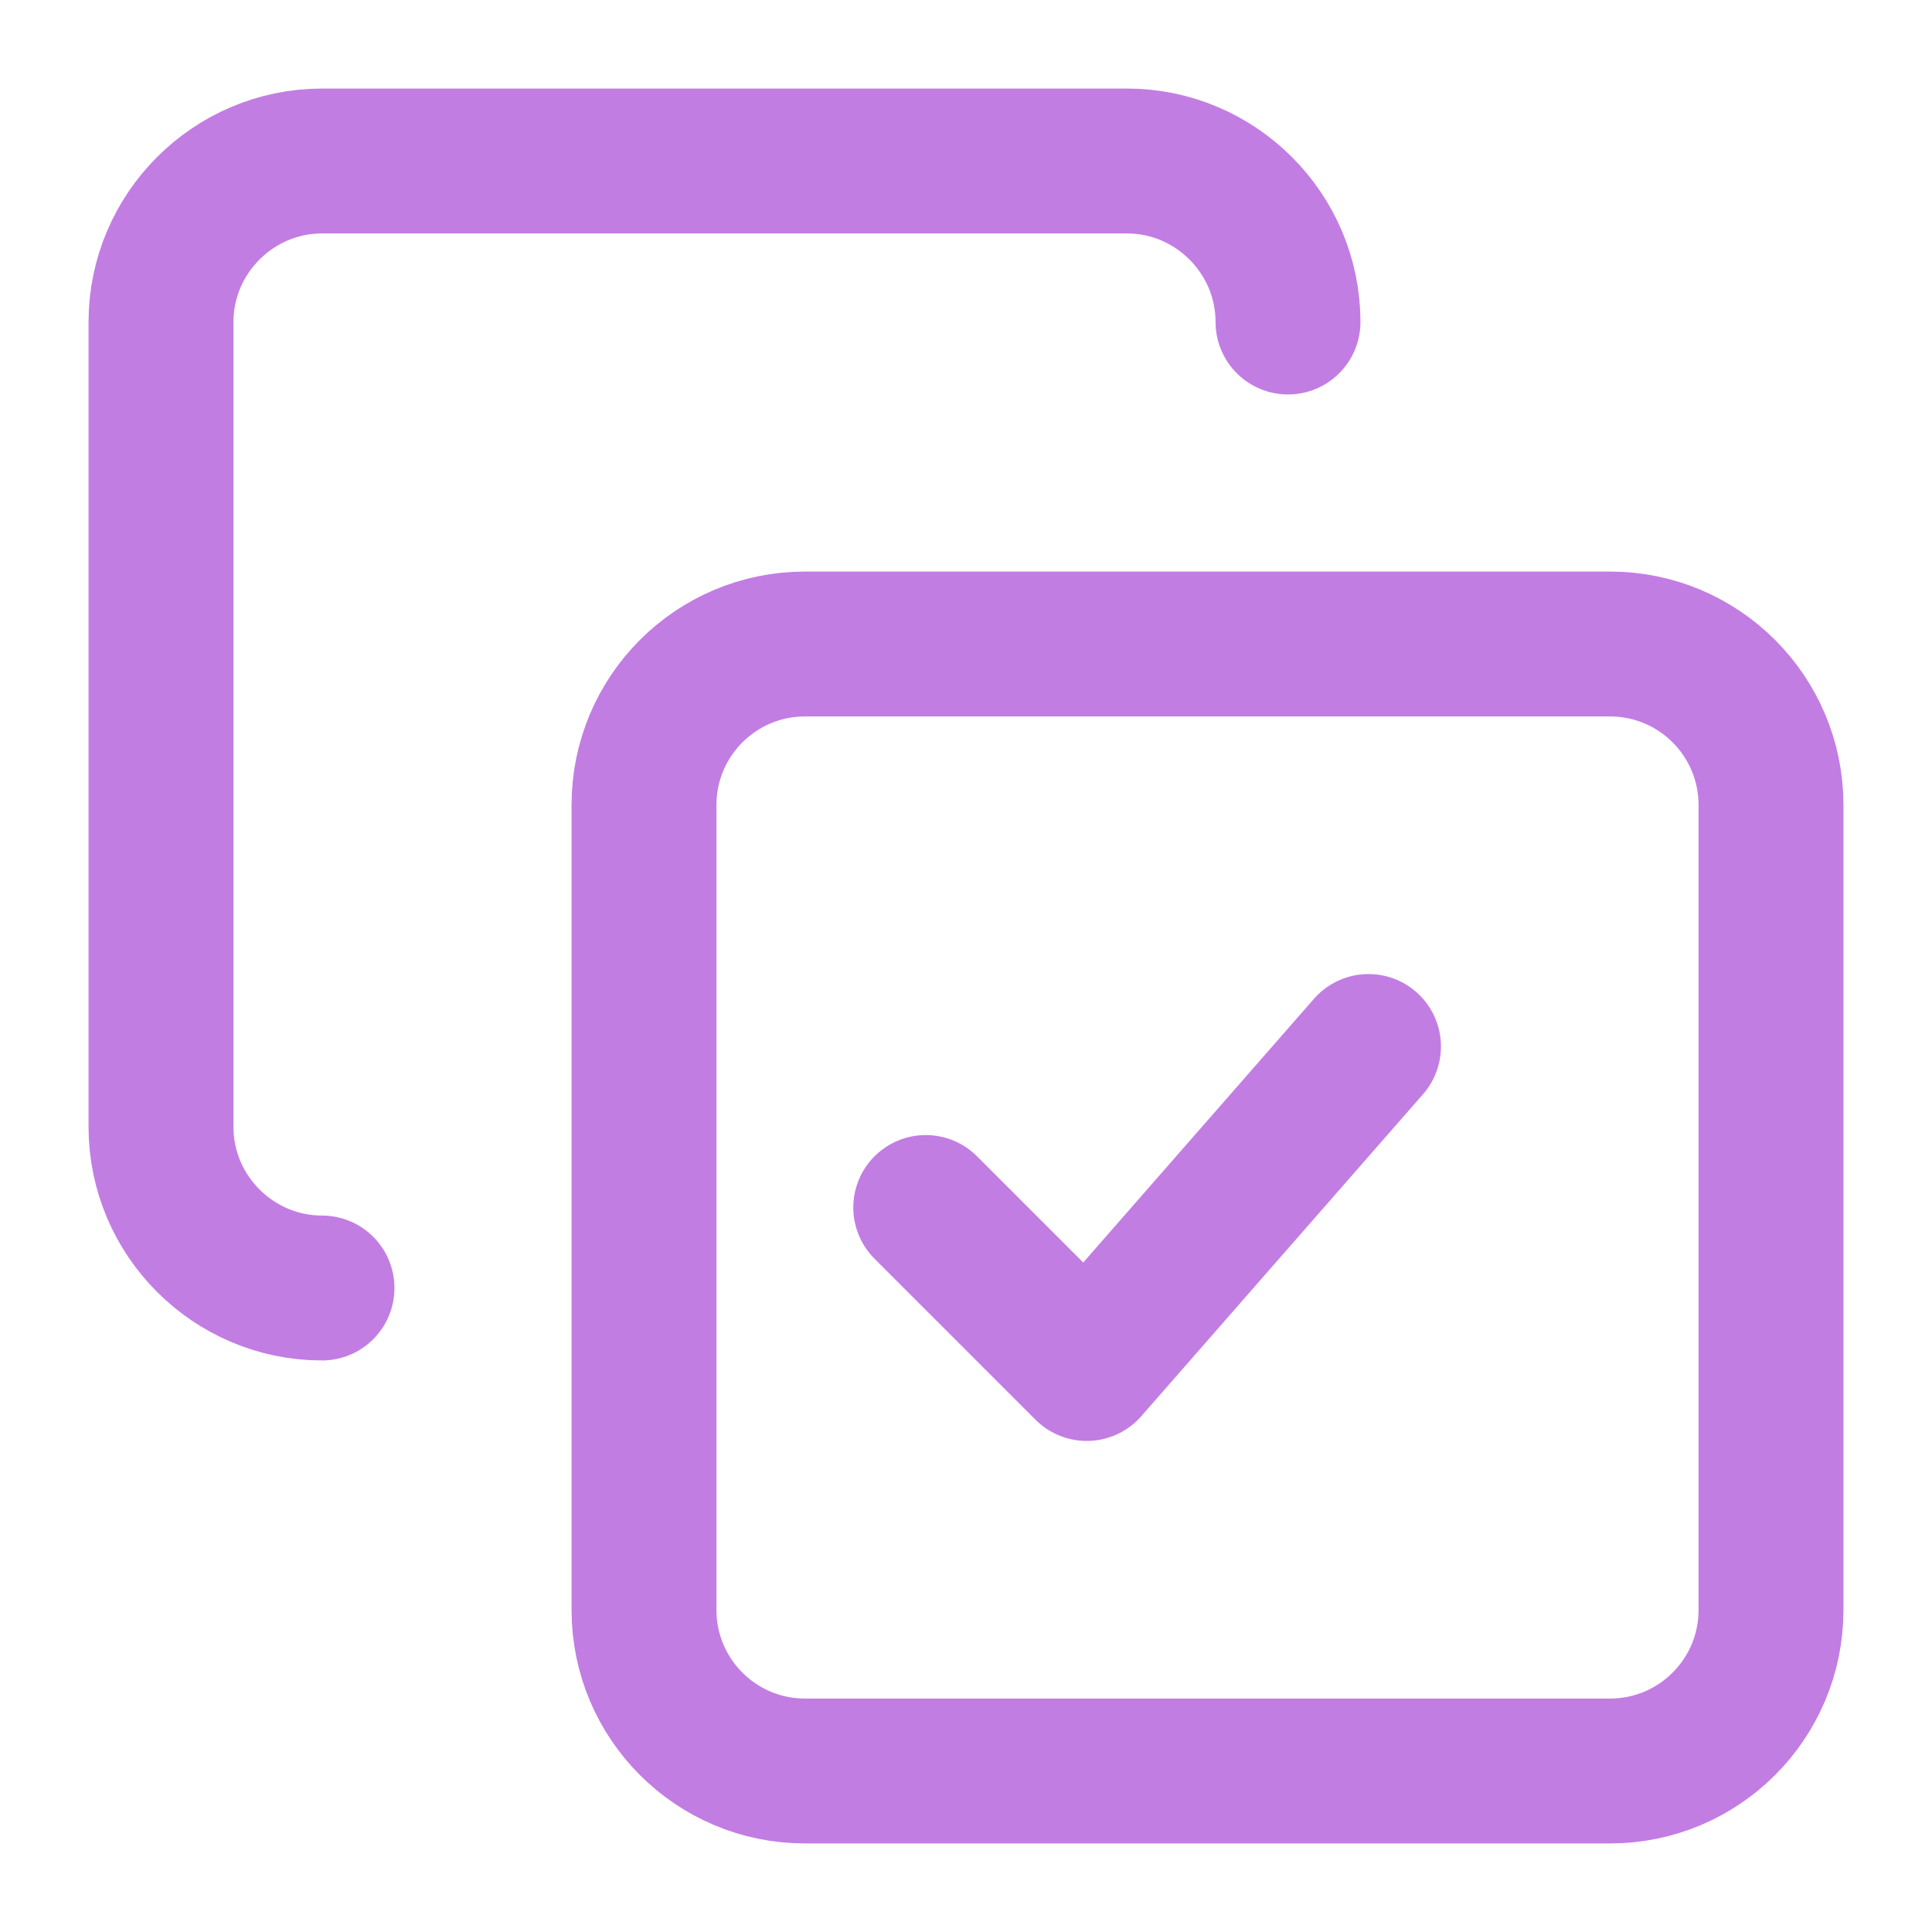
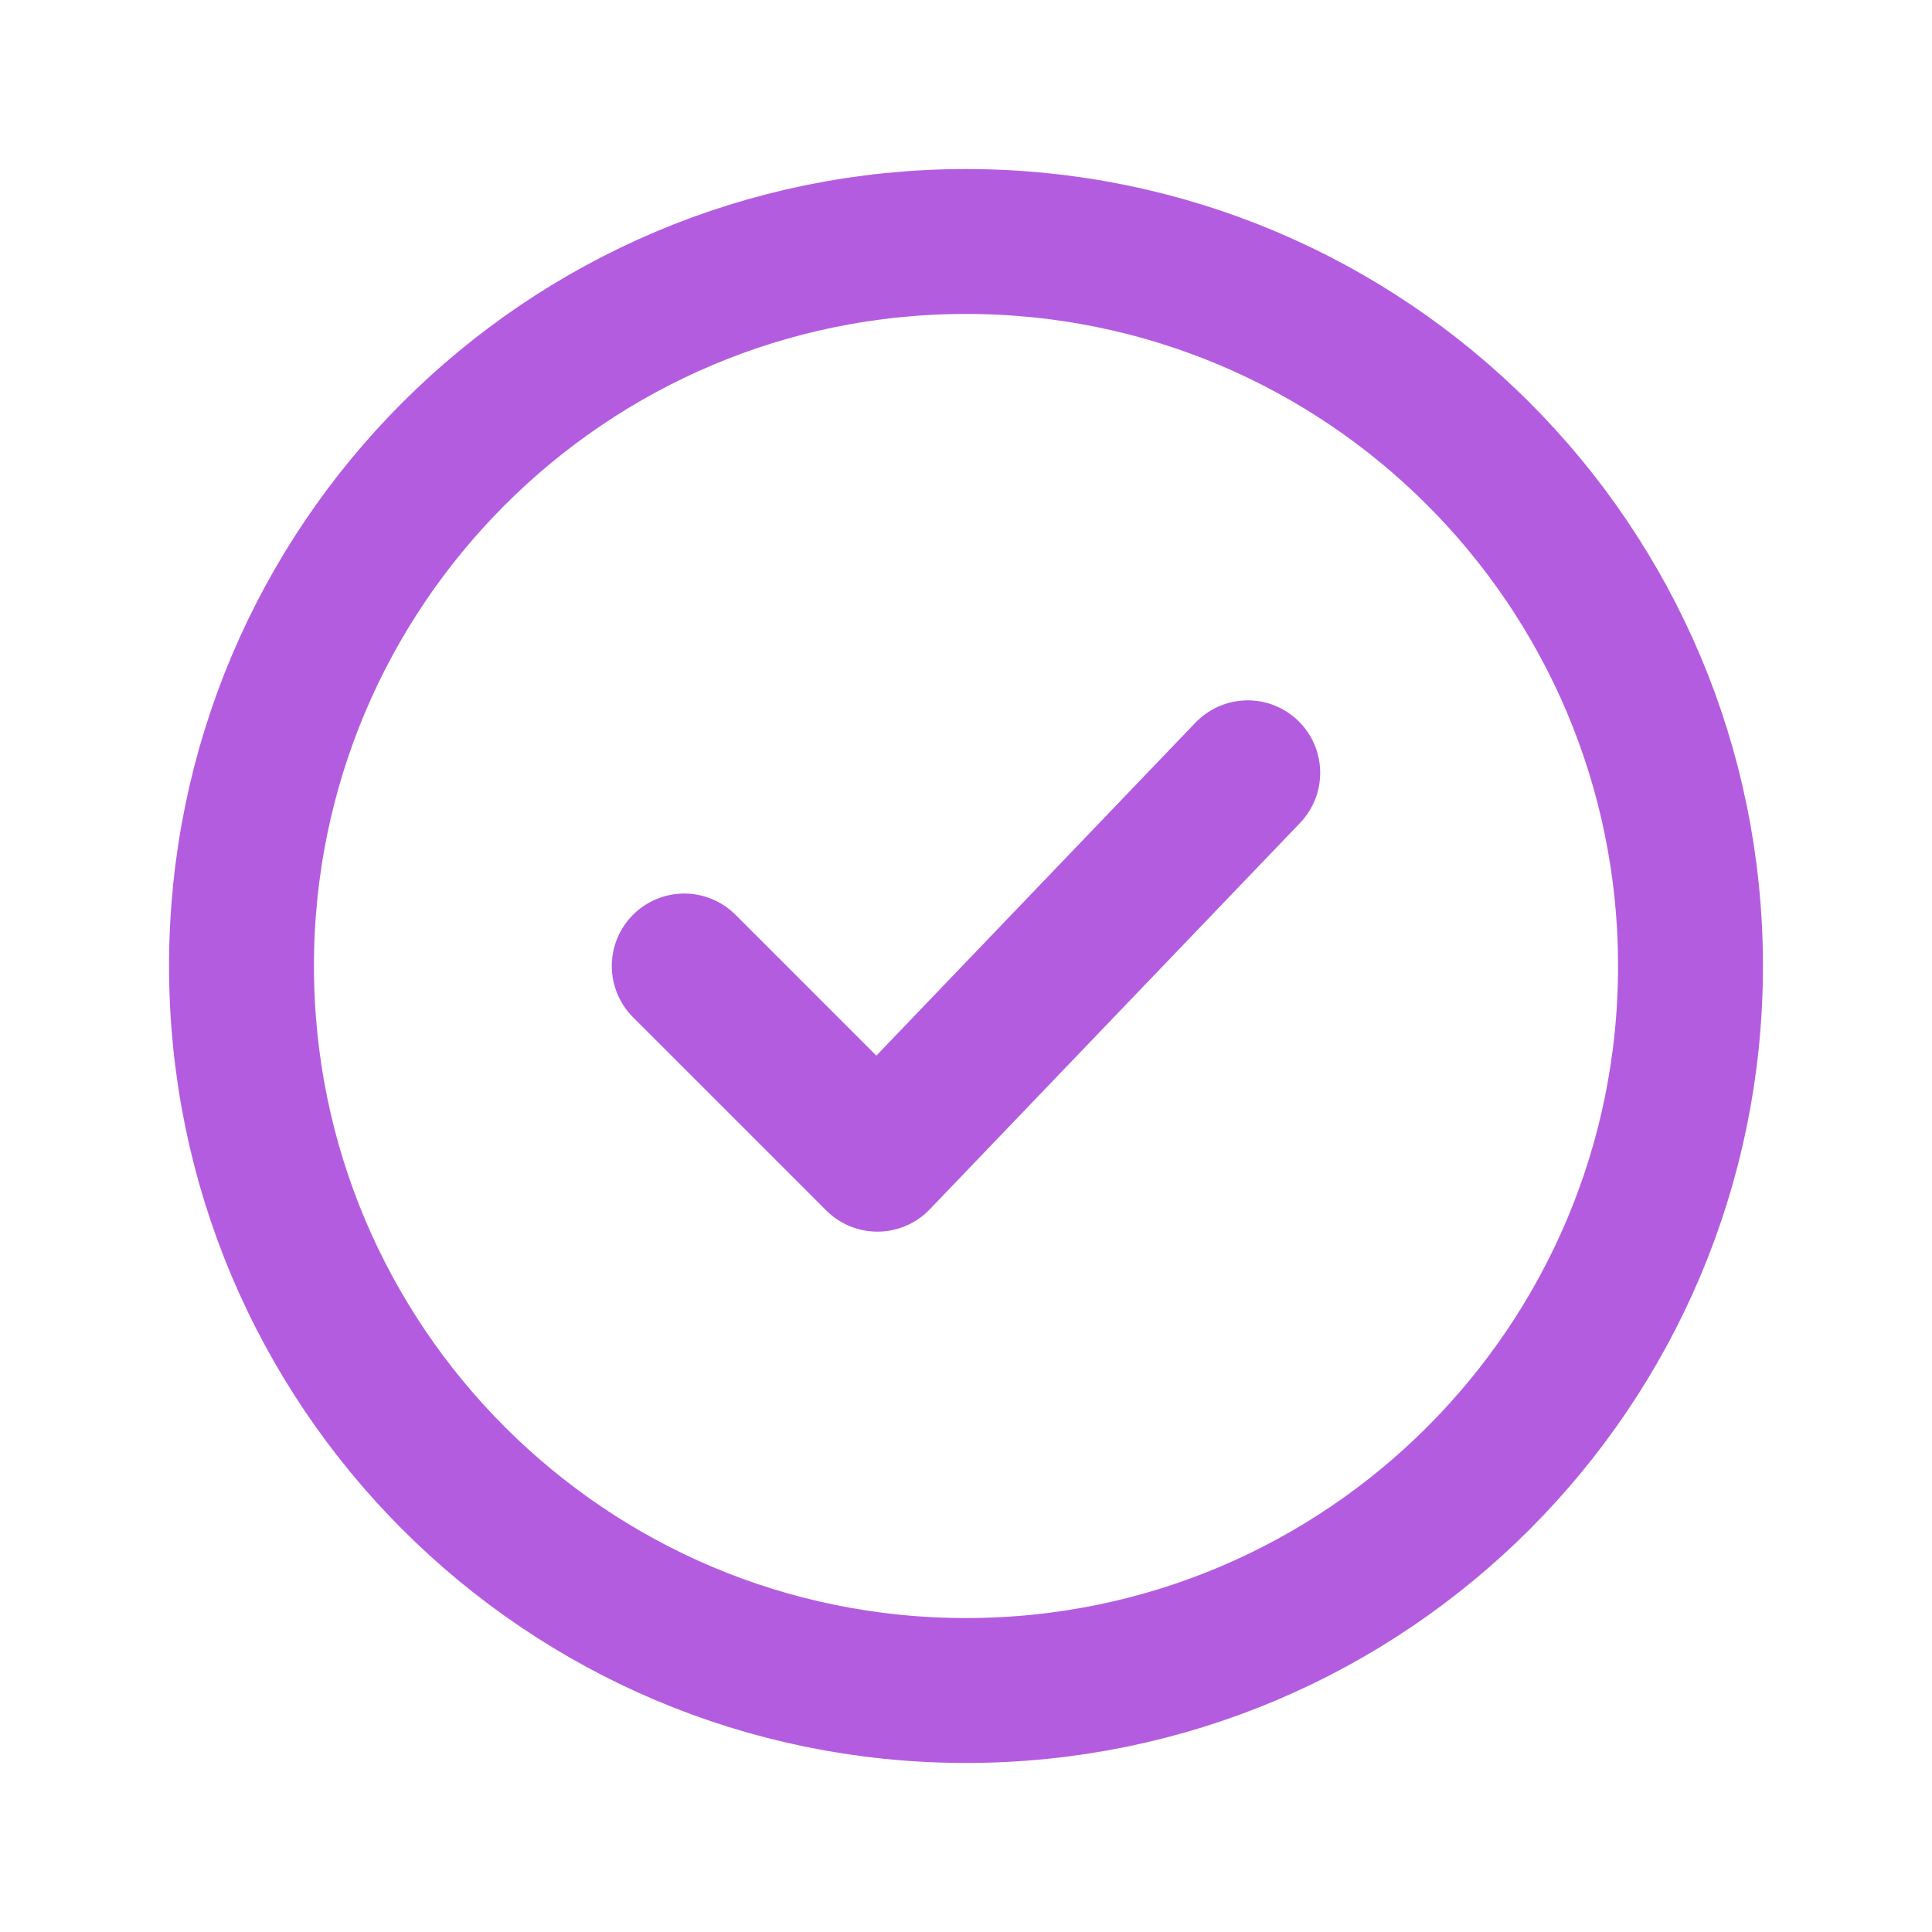
- <svg xmlns="http://www.w3.org/2000/svg" width="34" height="34" viewBox="0 0 24 24" fill="none" stroke="#C27DE3" stroke-width="1.8" stroke-linecap="round" stroke-linejoin="round">
-   <rect x="8" y="8" width="14" height="14" rx="2" />
-   <path d="M4 16c-1.1 0-2-.9-2-2V4c0-1.1.9-2 2-2h10c1.1 0 2 .9 2 2" />
-   <path d="M11.5 15l2 2 3.5-4" />
+ <svg xmlns="http://www.w3.org/2000/svg" width="34" height="34" viewBox="0 0 24 24" fill="none" stroke="#B45CE0" stroke-width="1.8" stroke-linecap="round" stroke-linejoin="round">
+   <circle cx="12" cy="12" r="9" />
+   <path d="M8.5 12l2.4 2.4 4.6-4.8" />
</svg>
